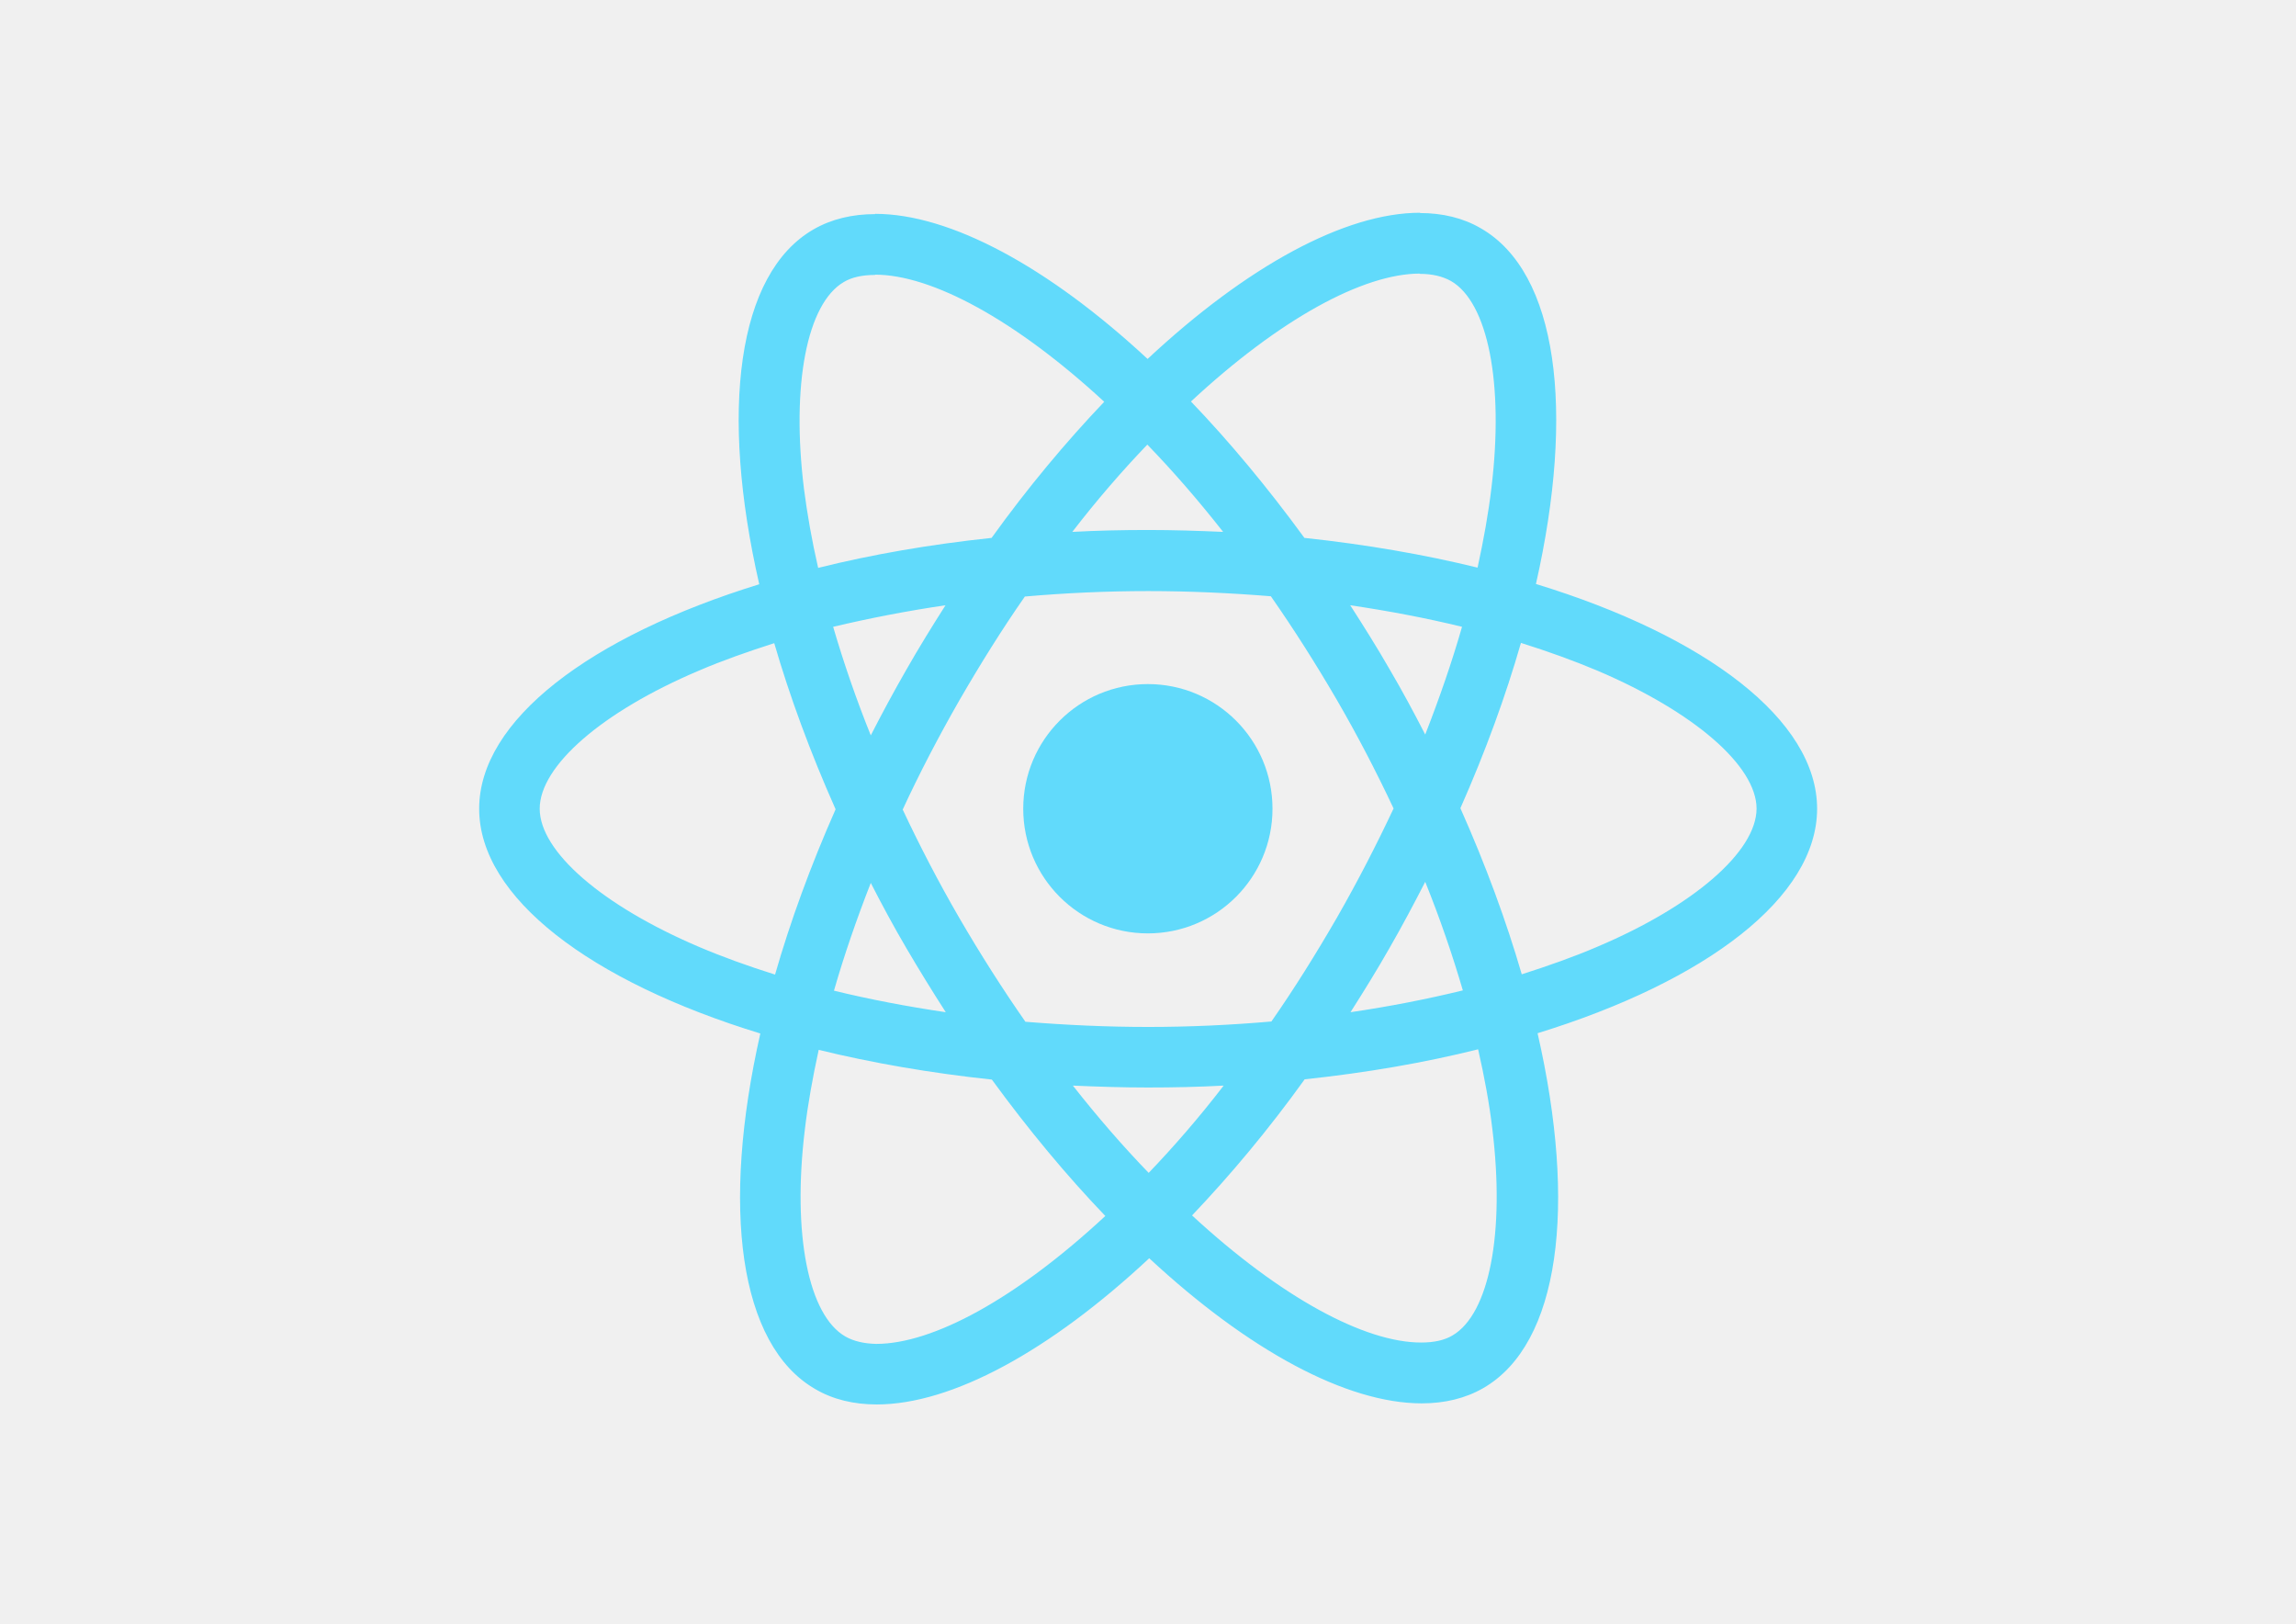
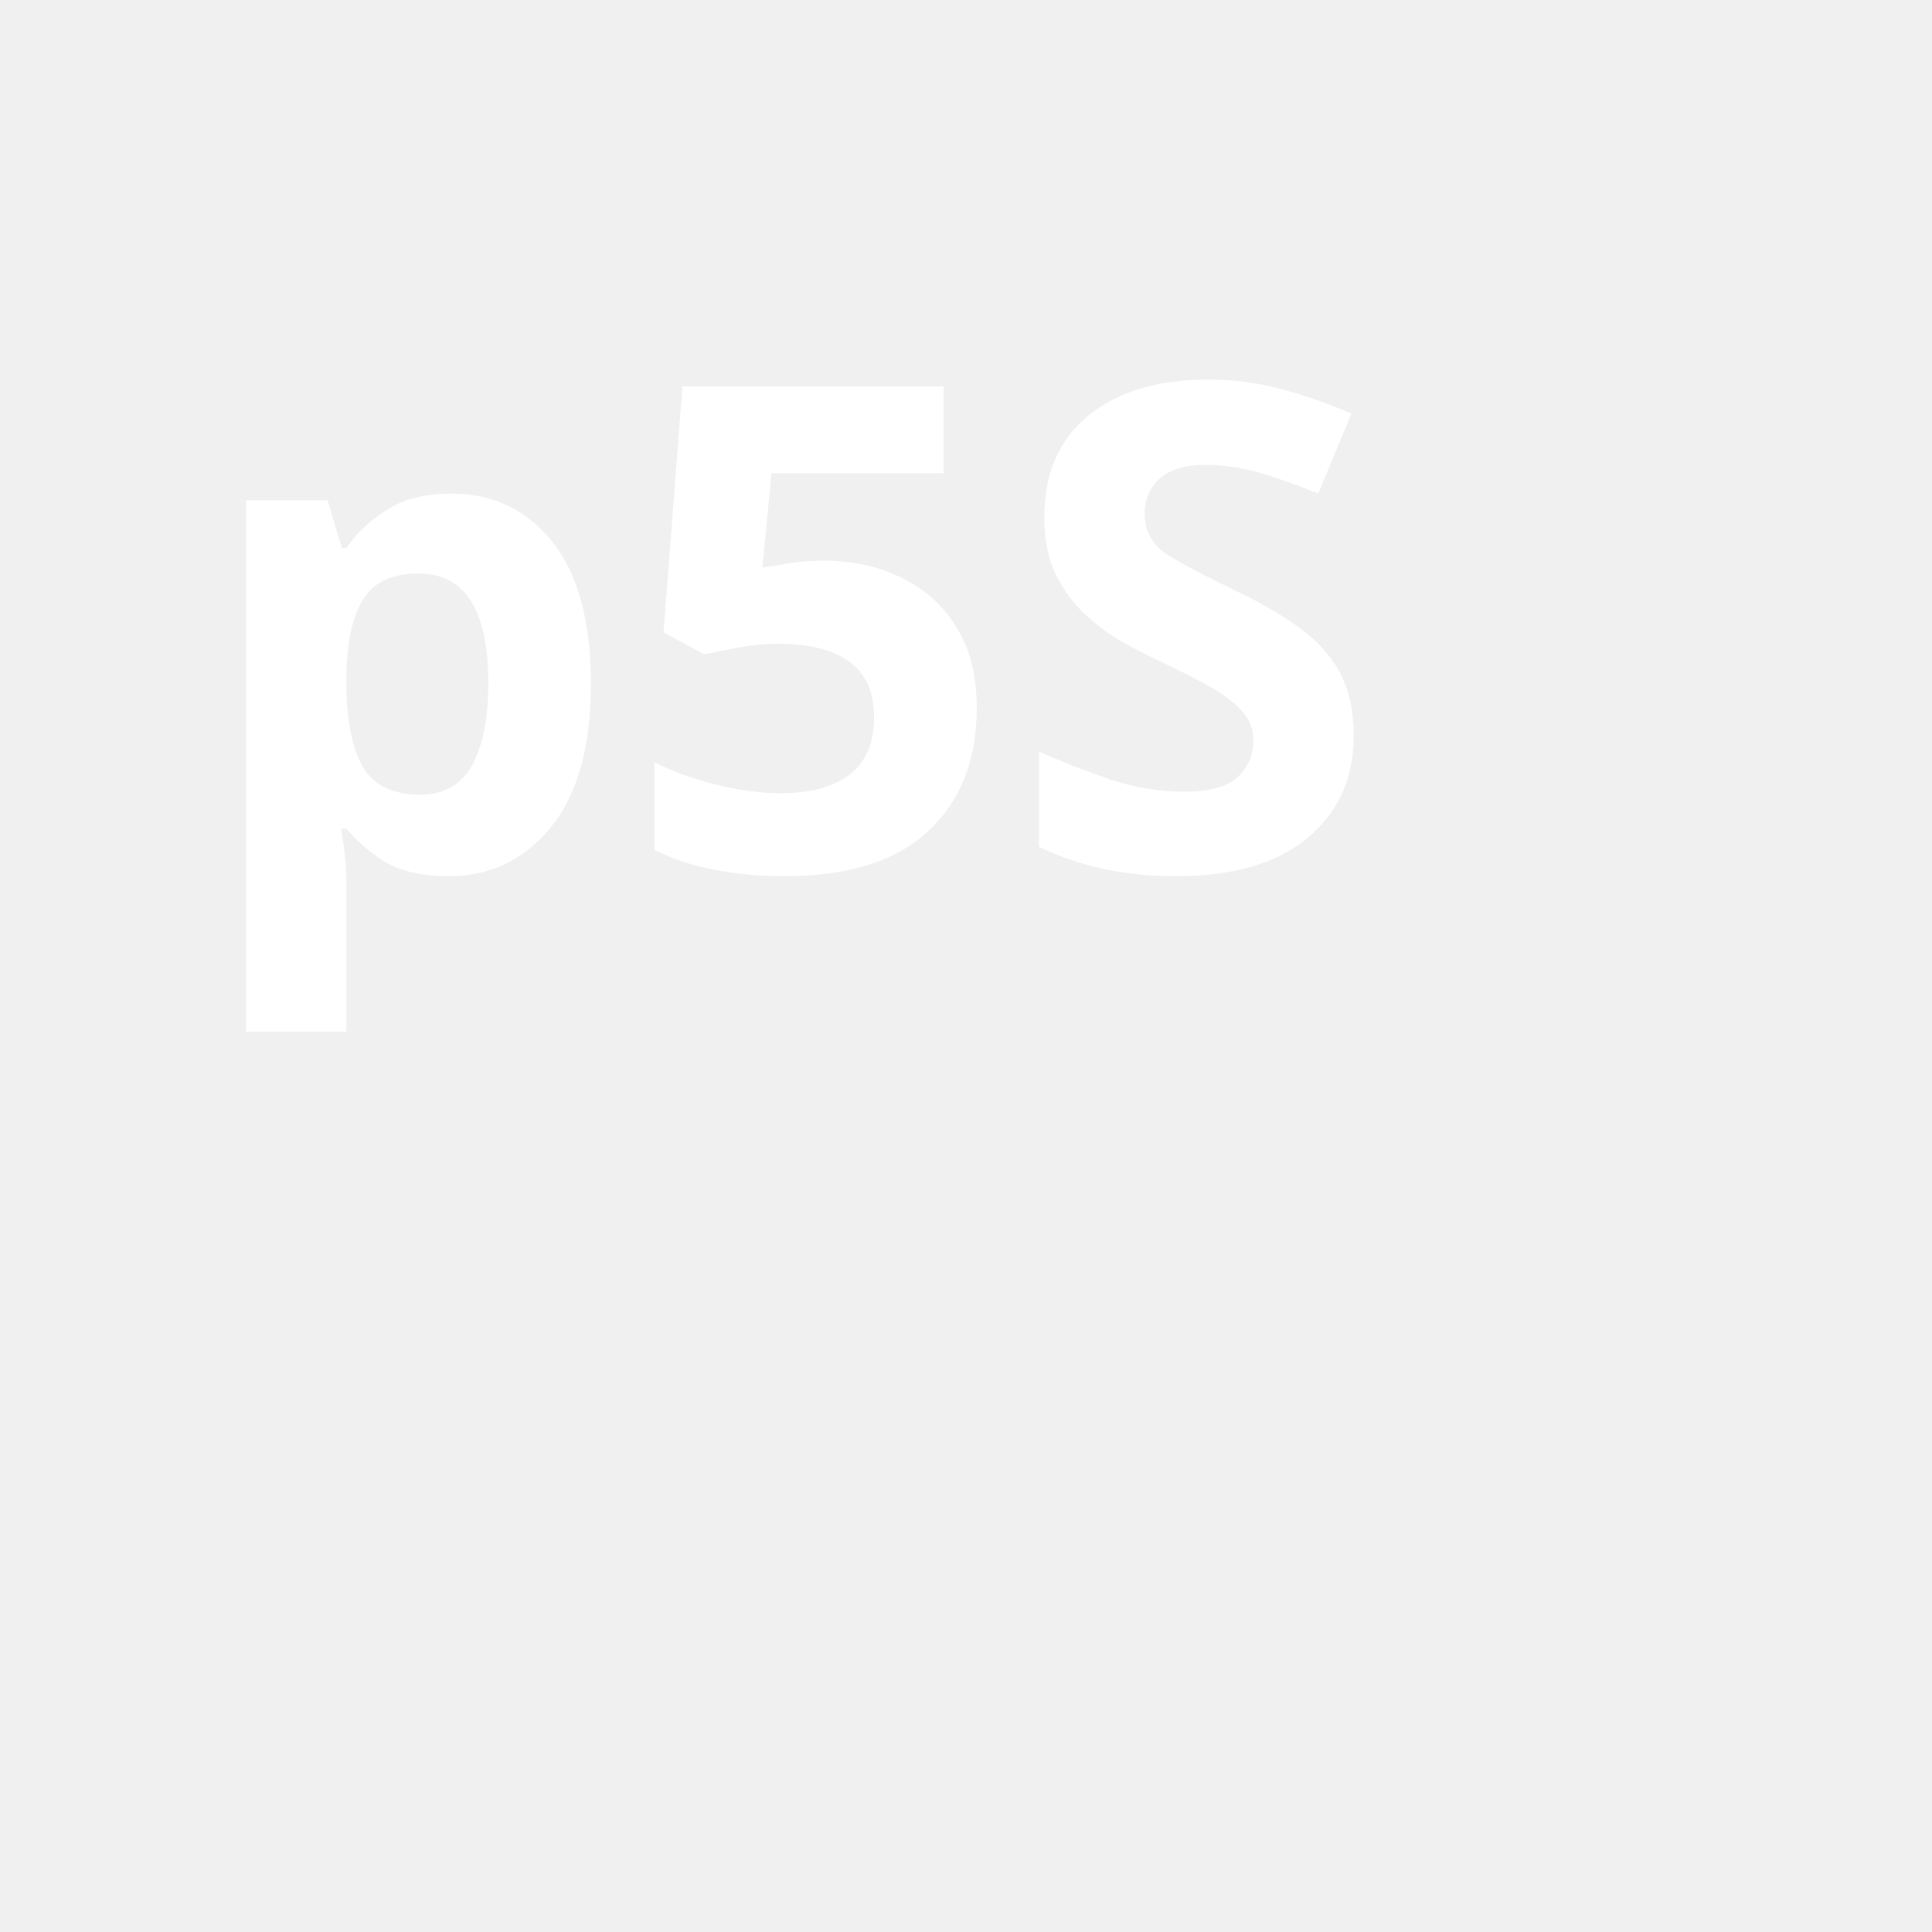
- <svg xmlns="http://www.w3.org/2000/svg" viewBox="0 0 841.9 595.3">
-   <g fill="#61DAFB">
-     <path d="M666.3 296.5c0-32.5-40.7-63.3-103.1-82.4 14.4-63.6 8-114.2-20.2-130.4-6.5-3.8-14.1-5.6-22.4-5.6v22.3c4.6 0 8.3.9 11.4 2.6 13.6 7.8 19.5 37.5 14.9 75.7-1.1 9.4-2.9 19.3-5.1 29.4-19.6-4.8-41-8.5-63.5-10.9-13.5-18.5-27.5-35.3-41.6-50 32.6-30.3 63.2-46.9 84-46.9V78c-27.5 0-63.5 19.6-99.9 53.6-36.4-33.8-72.4-53.2-99.9-53.2v22.3c20.7 0 51.4 16.5 84 46.6-14 14.7-28 31.4-41.3 49.9-22.6 2.4-44 6.1-63.6 11-2.3-10-4-19.7-5.2-29-4.7-38.2 1.1-67.9 14.6-75.8 3-1.8 6.9-2.6 11.5-2.6V78.5c-8.4 0-16 1.8-22.6 5.6-28.1 16.2-34.4 66.7-19.9 130.1-62.2 19.2-102.7 49.9-102.7 82.3 0 32.5 40.7 63.3 103.1 82.4-14.4 63.6-8 114.2 20.2 130.4 6.5 3.8 14.1 5.6 22.5 5.6 27.5 0 63.5-19.6 99.9-53.6 36.4 33.8 72.4 53.2 99.9 53.2 8.4 0 16-1.8 22.6-5.6 28.1-16.2 34.4-66.7 19.9-130.1 62-19.1 102.5-49.9 102.5-82.3zm-130.2-66.7c-3.7 12.9-8.3 26.2-13.5 39.5-4.1-8-8.4-16-13.1-24-4.6-8-9.5-15.8-14.4-23.4 14.2 2.1 27.9 4.7 41 7.9zm-45.8 106.5c-7.8 13.5-15.8 26.3-24.1 38.2-14.9 1.3-30 2-45.2 2-15.1 0-30.2-.7-45-1.9-8.3-11.9-16.4-24.6-24.2-38-7.6-13.1-14.5-26.4-20.8-39.8 6.2-13.4 13.2-26.8 20.7-39.9 7.8-13.5 15.8-26.3 24.1-38.2 14.9-1.3 30-2 45.2-2 15.1 0 30.2.7 45 1.9 8.3 11.9 16.4 24.6 24.2 38 7.6 13.1 14.5 26.4 20.8 39.8-6.3 13.4-13.2 26.8-20.7 39.9zm32.3-13c5.4 13.4 10 26.8 13.8 39.8-13.1 3.2-26.9 5.9-41.2 8 4.9-7.7 9.8-15.6 14.4-23.7 4.6-8 8.9-16.1 13-24.1zM421.2 430c-9.3-9.6-18.6-20.3-27.8-32 9 .4 18.2.7 27.5.7 9.4 0 18.7-.2 27.8-.7-9 11.7-18.3 22.4-27.5 32zm-74.4-58.9c-14.2-2.1-27.9-4.7-41-7.9 3.7-12.9 8.3-26.2 13.5-39.5 4.1 8 8.4 16 13.1 24 4.7 8 9.5 15.8 14.4 23.4zM420.7 163c9.3 9.6 18.6 20.3 27.8 32-9-.4-18.2-.7-27.5-.7-9.4 0-18.7.2-27.8.7 9-11.7 18.3-22.4 27.5-32zm-74 58.9c-4.9 7.7-9.8 15.6-14.4 23.7-4.6 8-8.9 16-13 24-5.4-13.4-10-26.8-13.8-39.8 13.1-3.1 26.9-5.8 41.2-7.9zm-90.5 125.2c-35.4-15.1-58.3-34.9-58.3-50.6 0-15.7 22.9-35.6 58.3-50.6 8.6-3.7 18-7 27.7-10.1 5.7 19.6 13.2 40 22.5 60.9-9.2 20.8-16.6 41.1-22.2 60.6-9.9-3.1-19.3-6.5-28-10.2zM310 490c-13.6-7.8-19.5-37.5-14.9-75.7 1.1-9.4 2.9-19.3 5.1-29.4 19.6 4.8 41 8.5 63.5 10.9 13.5 18.5 27.5 35.3 41.6 50-32.6 30.3-63.2 46.9-84 46.9-4.5-.1-8.3-1-11.3-2.7zm237.2-76.2c4.7 38.2-1.1 67.9-14.6 75.8-3 1.8-6.9 2.6-11.5 2.6-20.7 0-51.4-16.5-84-46.6 14-14.7 28-31.4 41.3-49.9 22.6-2.4 44-6.1 63.6-11 2.3 10.1 4.1 19.8 5.2 29.1zm38.5-66.7c-8.6 3.7-18 7-27.7 10.1-5.7-19.6-13.2-40-22.5-60.9 9.2-20.8 16.6-41.1 22.2-60.6 9.9 3.1 19.3 6.5 28.1 10.2 35.4 15.1 58.3 34.9 58.3 50.6-.1 15.7-23 35.6-58.4 50.6zM320.8 78.4z" />
-     <circle cx="420.9" cy="296.5" r="45.7" />
-     <path d="M520.5 78.1z" />
+ <svg xmlns="http://www.w3.org/2000/svg" viewBox="0 0 40 40">
+   <style>
+         .heavy { font: bold 14px sans-serif; }
+     </style>
+   <g fill="white">
+     <text x="4" y="18" class="heavy">p5S</text>
  </g>
</svg>
